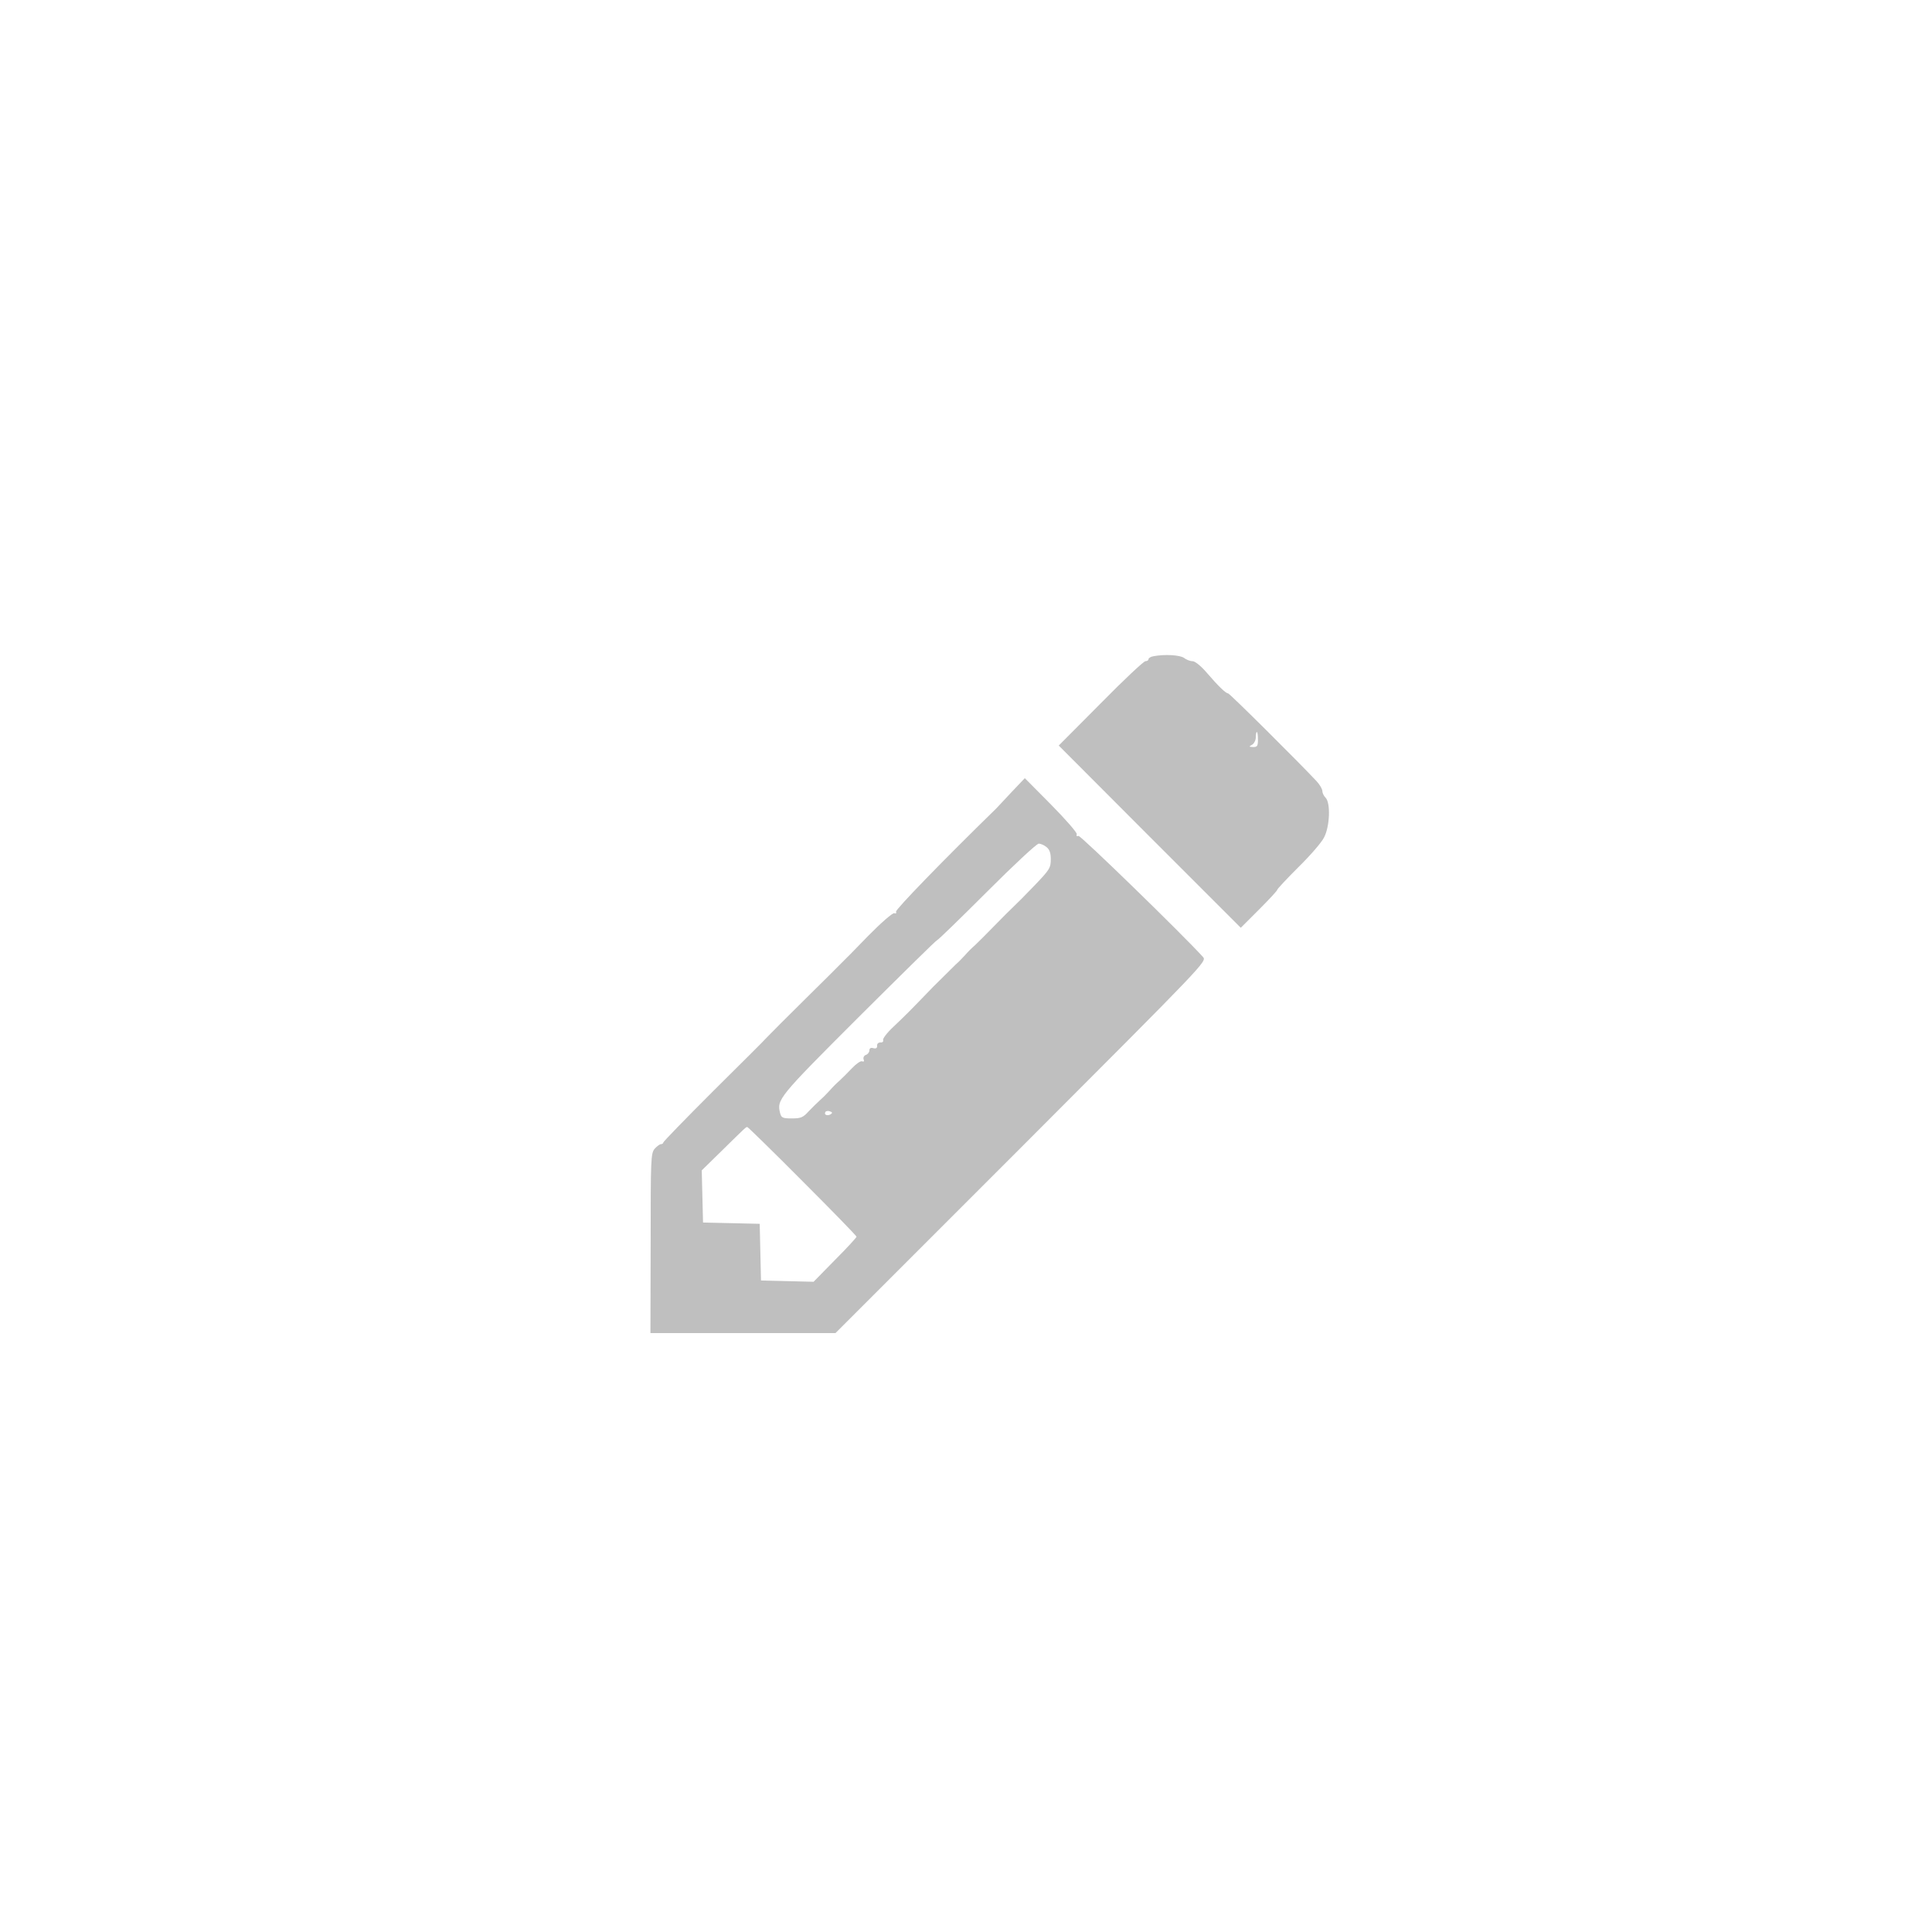
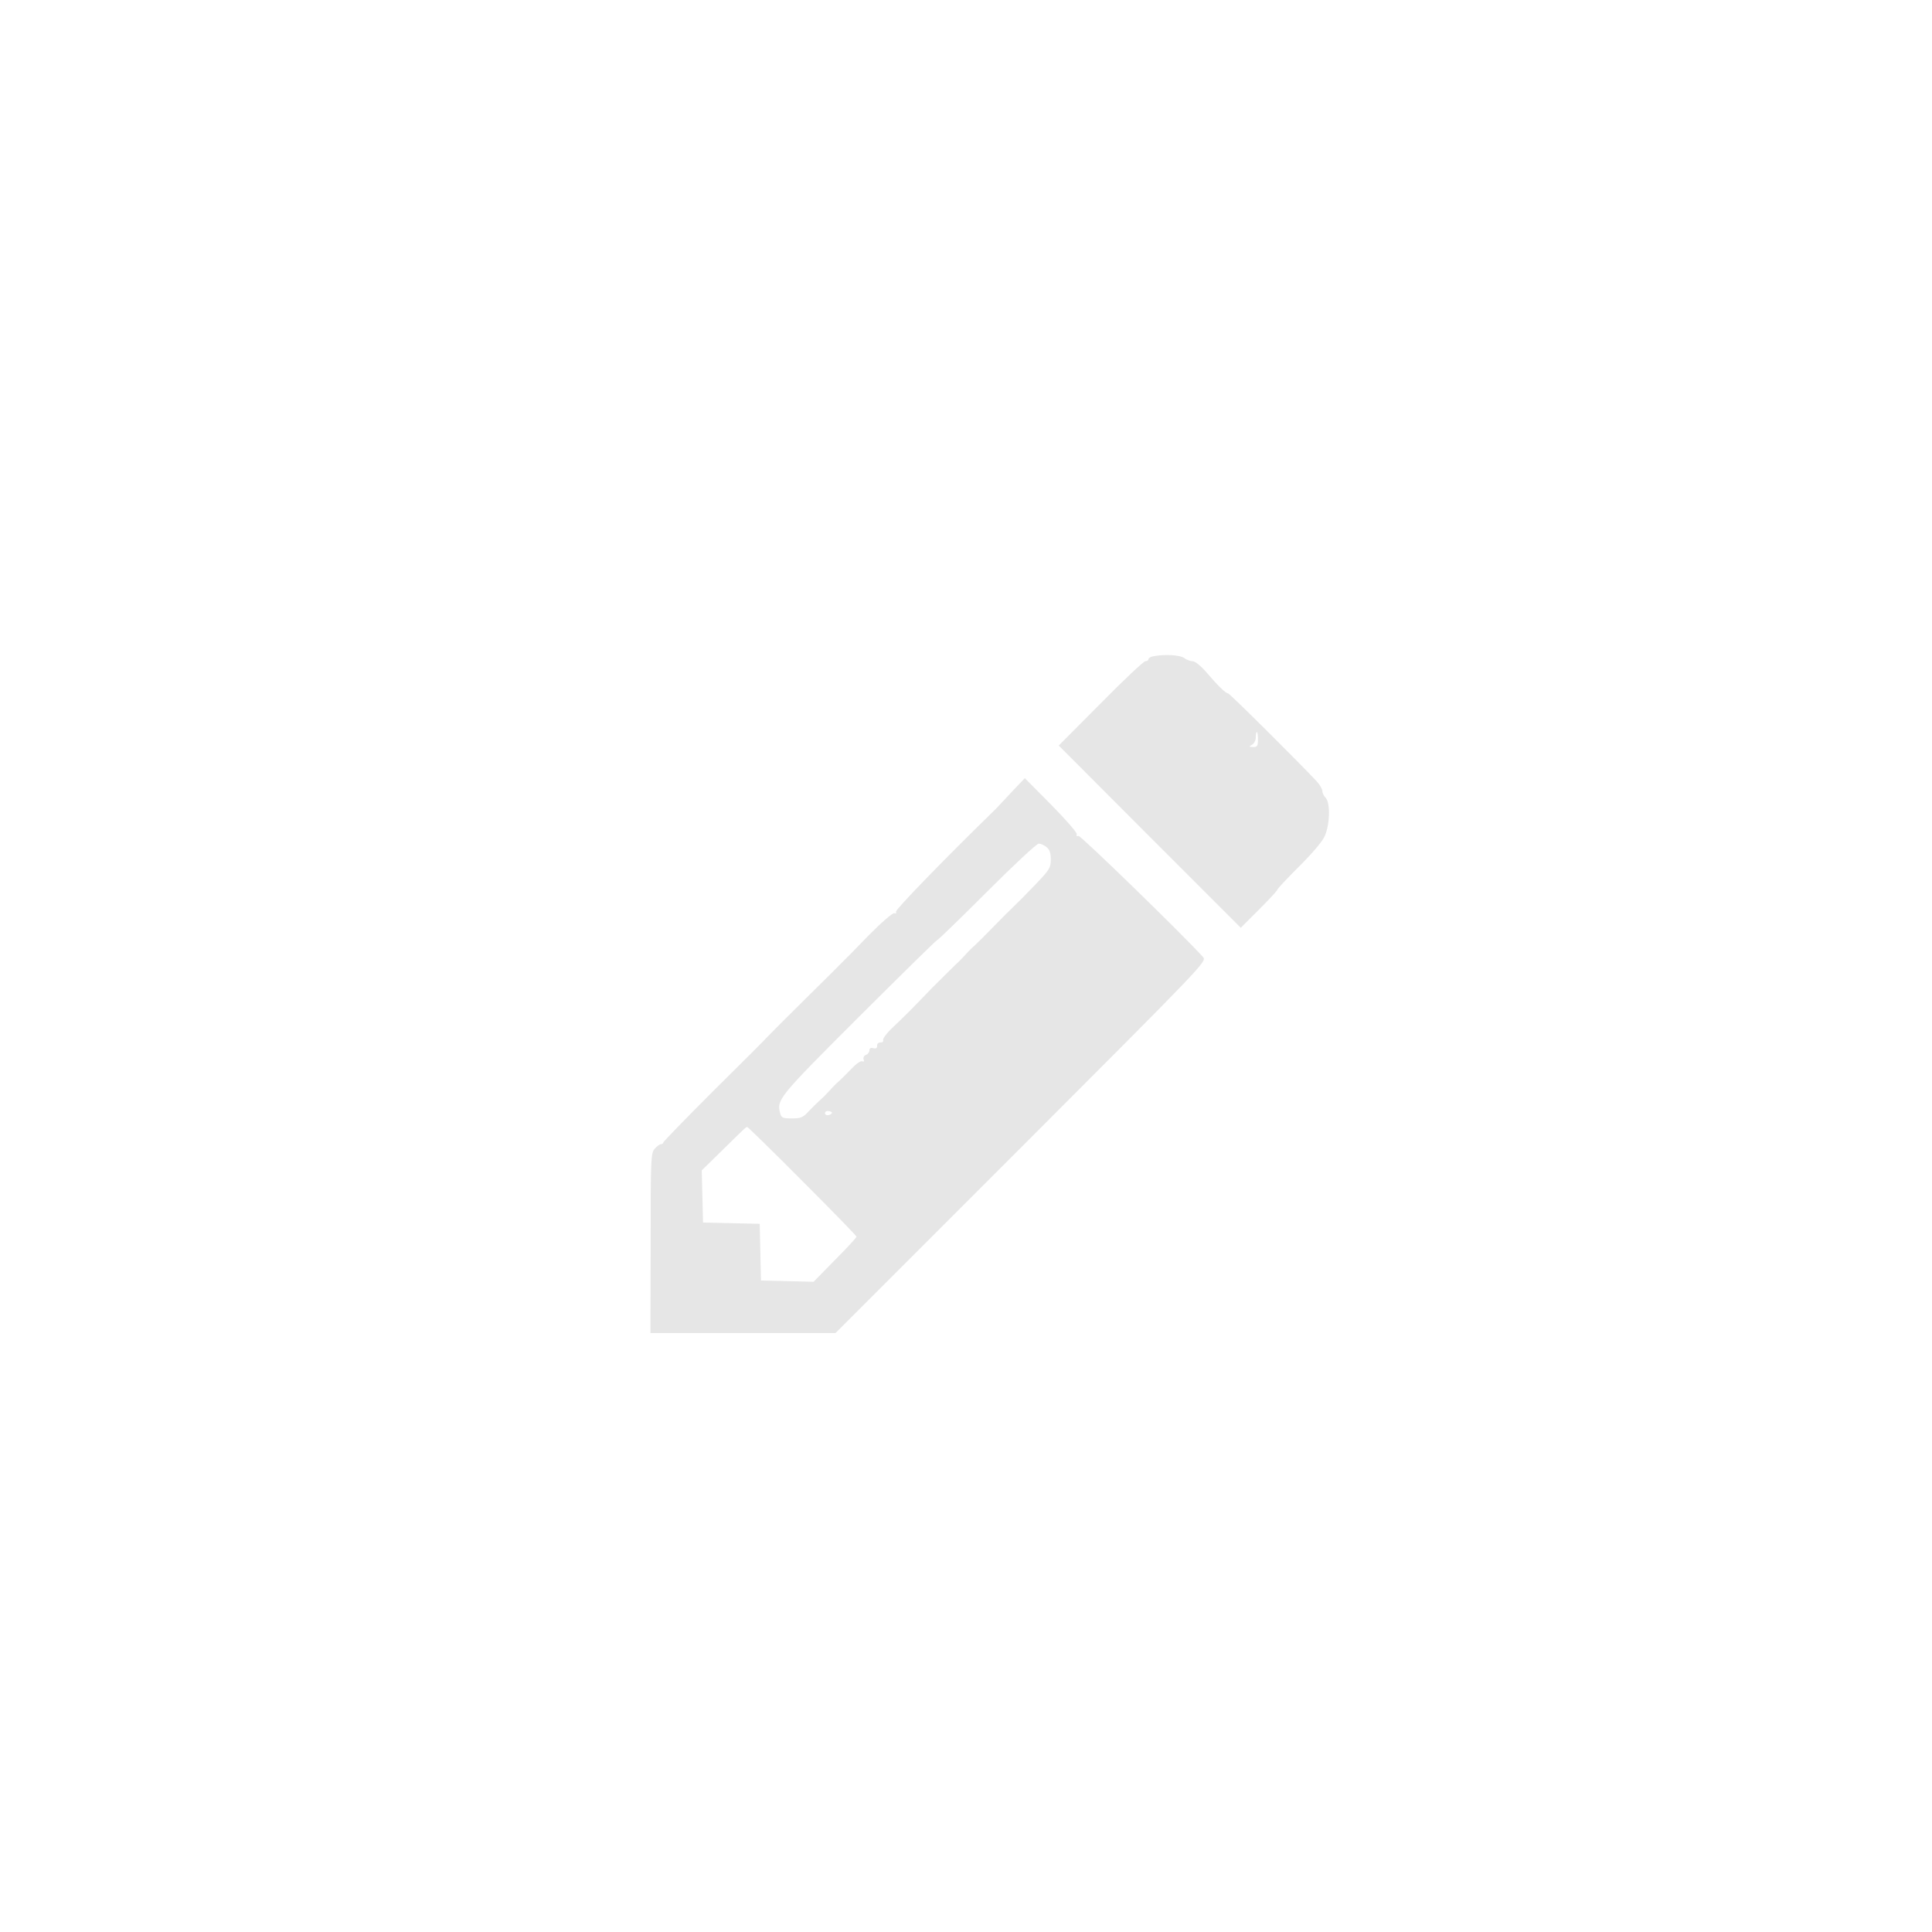
<svg xmlns="http://www.w3.org/2000/svg" version="1.0" width="900pt" height="900pt" viewBox="0 0 900 900" preserveAspectRatio="xMidYMid meet">
-   <g transform="translate(0,900) scale(0.1,-0.1)" fill="#000000" stroke="none" fill-opacity="0.25">
+   <g transform="translate(0,900) scale(0.1,-0.1)" fill="#000000" stroke="none" fill-opacity="0.1">
    <path d="M5373 5943 c-13 -2 -23 -9 -23 -14 0 -5 -6 -9 -14 -9 -8 0 -102 -88 -209 -197 l-195 -196 424 -425 424 -424 85 85 c47 47 85 88 85 92 0 4 44 51 98 105 55 54 109 116 120 139 27 51 31 161 7 185 -8 8 -15 22 -15 31 0 9 -12 30 -27 46 -82 88 -405 409 -412 409 -11 0 -47 35 -101 98 -26 30 -53 52 -65 52 -11 0 -29 7 -39 15 -19 14 -91 18 -143 8z m487 -388 c0 -30 -3 -35 -22 -35 -21 1 -21 2 -5 11 9 5 17 21 17 34 0 14 2 25 5 25 3 0 5 -16 5 -35z" />
    <path d="M4714 5312 c-32 -35 -66 -70 -74 -79 -245 -239 -469 -470 -466 -480 3 -7 -1 -10 -8 -7 -7 3 -62 -45 -122 -106 -60 -62 -114 -117 -121 -123 -6 -7 -83 -83 -170 -169 -87 -86 -168 -167 -180 -180 -11 -13 -125 -126 -252 -252 -127 -127 -231 -234 -231 -238 0 -4 -5 -8 -11 -8 -6 0 -19 -10 -30 -22 -17 -22 -18 -47 -18 -440 l-1 -418 431 0 431 0 865 865 c862 863 865 866 847 887 -92 102 -571 568 -580 564 -8 -3 -11 0 -8 8 2 7 -51 68 -119 137 l-123 124 -60 -63z m161 -258 c14 -11 20 -27 20 -57 0 -40 -6 -49 -75 -121 -41 -43 -86 -88 -99 -100 -12 -11 -53 -52 -90 -90 -36 -37 -77 -78 -90 -90 -13 -11 -34 -32 -45 -45 -12 -13 -32 -34 -45 -45 -12 -12 -60 -59 -105 -104 -106 -110 -124 -128 -185 -186 -29 -27 -50 -55 -47 -61 2 -7 -3 -12 -12 -11 -10 0 -17 -6 -16 -15 1 -11 -5 -15 -17 -12 -12 4 -19 0 -19 -10 0 -8 -7 -18 -16 -21 -9 -3 -14 -13 -11 -21 4 -9 1 -12 -7 -9 -7 3 -28 -12 -47 -32 -19 -20 -45 -46 -58 -58 -13 -11 -34 -32 -45 -45 -12 -13 -32 -34 -45 -45 -13 -12 -38 -36 -54 -53 -26 -29 -37 -33 -78 -33 -44 0 -49 3 -55 25 -16 63 -7 74 365 446 198 197 362 359 366 359 4 0 108 101 232 225 124 124 232 225 242 225 9 0 25 -7 36 -16z m-1006 -1245 c-15 -9 -32 -2 -24 11 3 5 13 6 21 3 12 -4 13 -8 3 -14z m-131 -311 c139 -139 252 -255 252 -259 0 -4 -45 -53 -100 -108 l-100 -102 -123 3 -122 3 -3 132 -3 132 -132 3 -132 3 -3 121 -3 122 92 90 c116 114 113 111 120 112 3 0 119 -113 257 -252z" />
  </g>
</svg>
